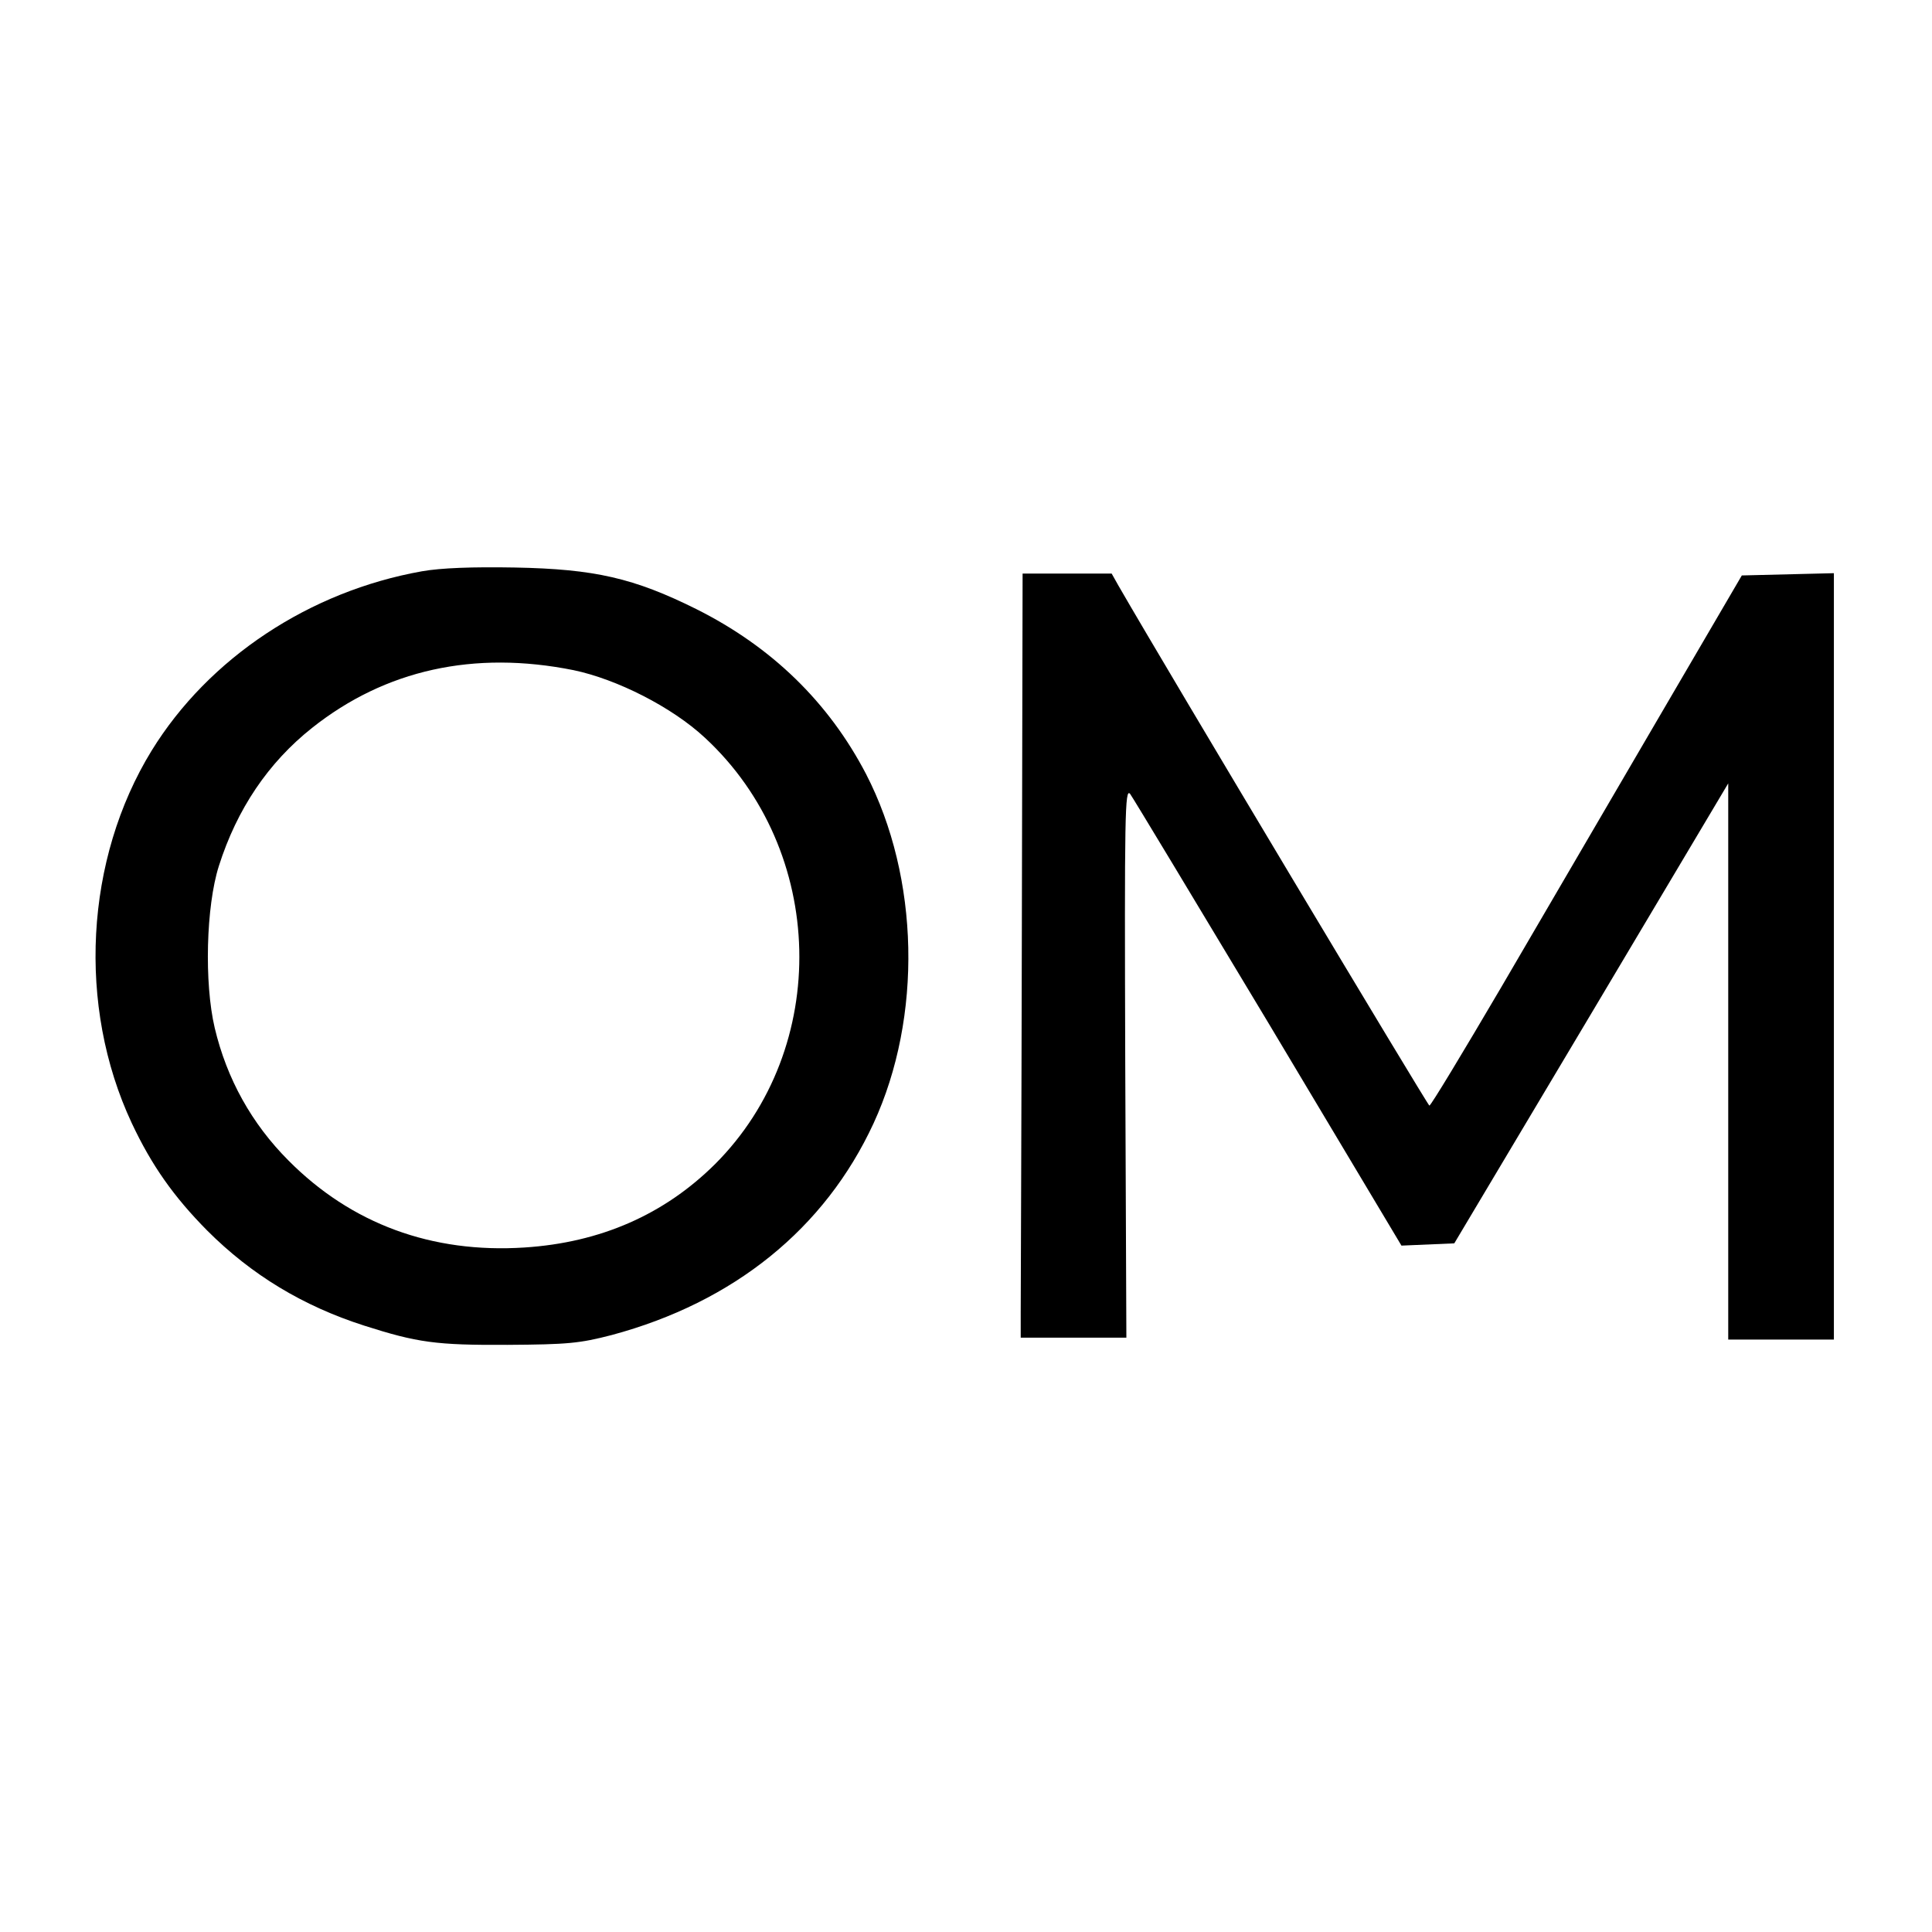
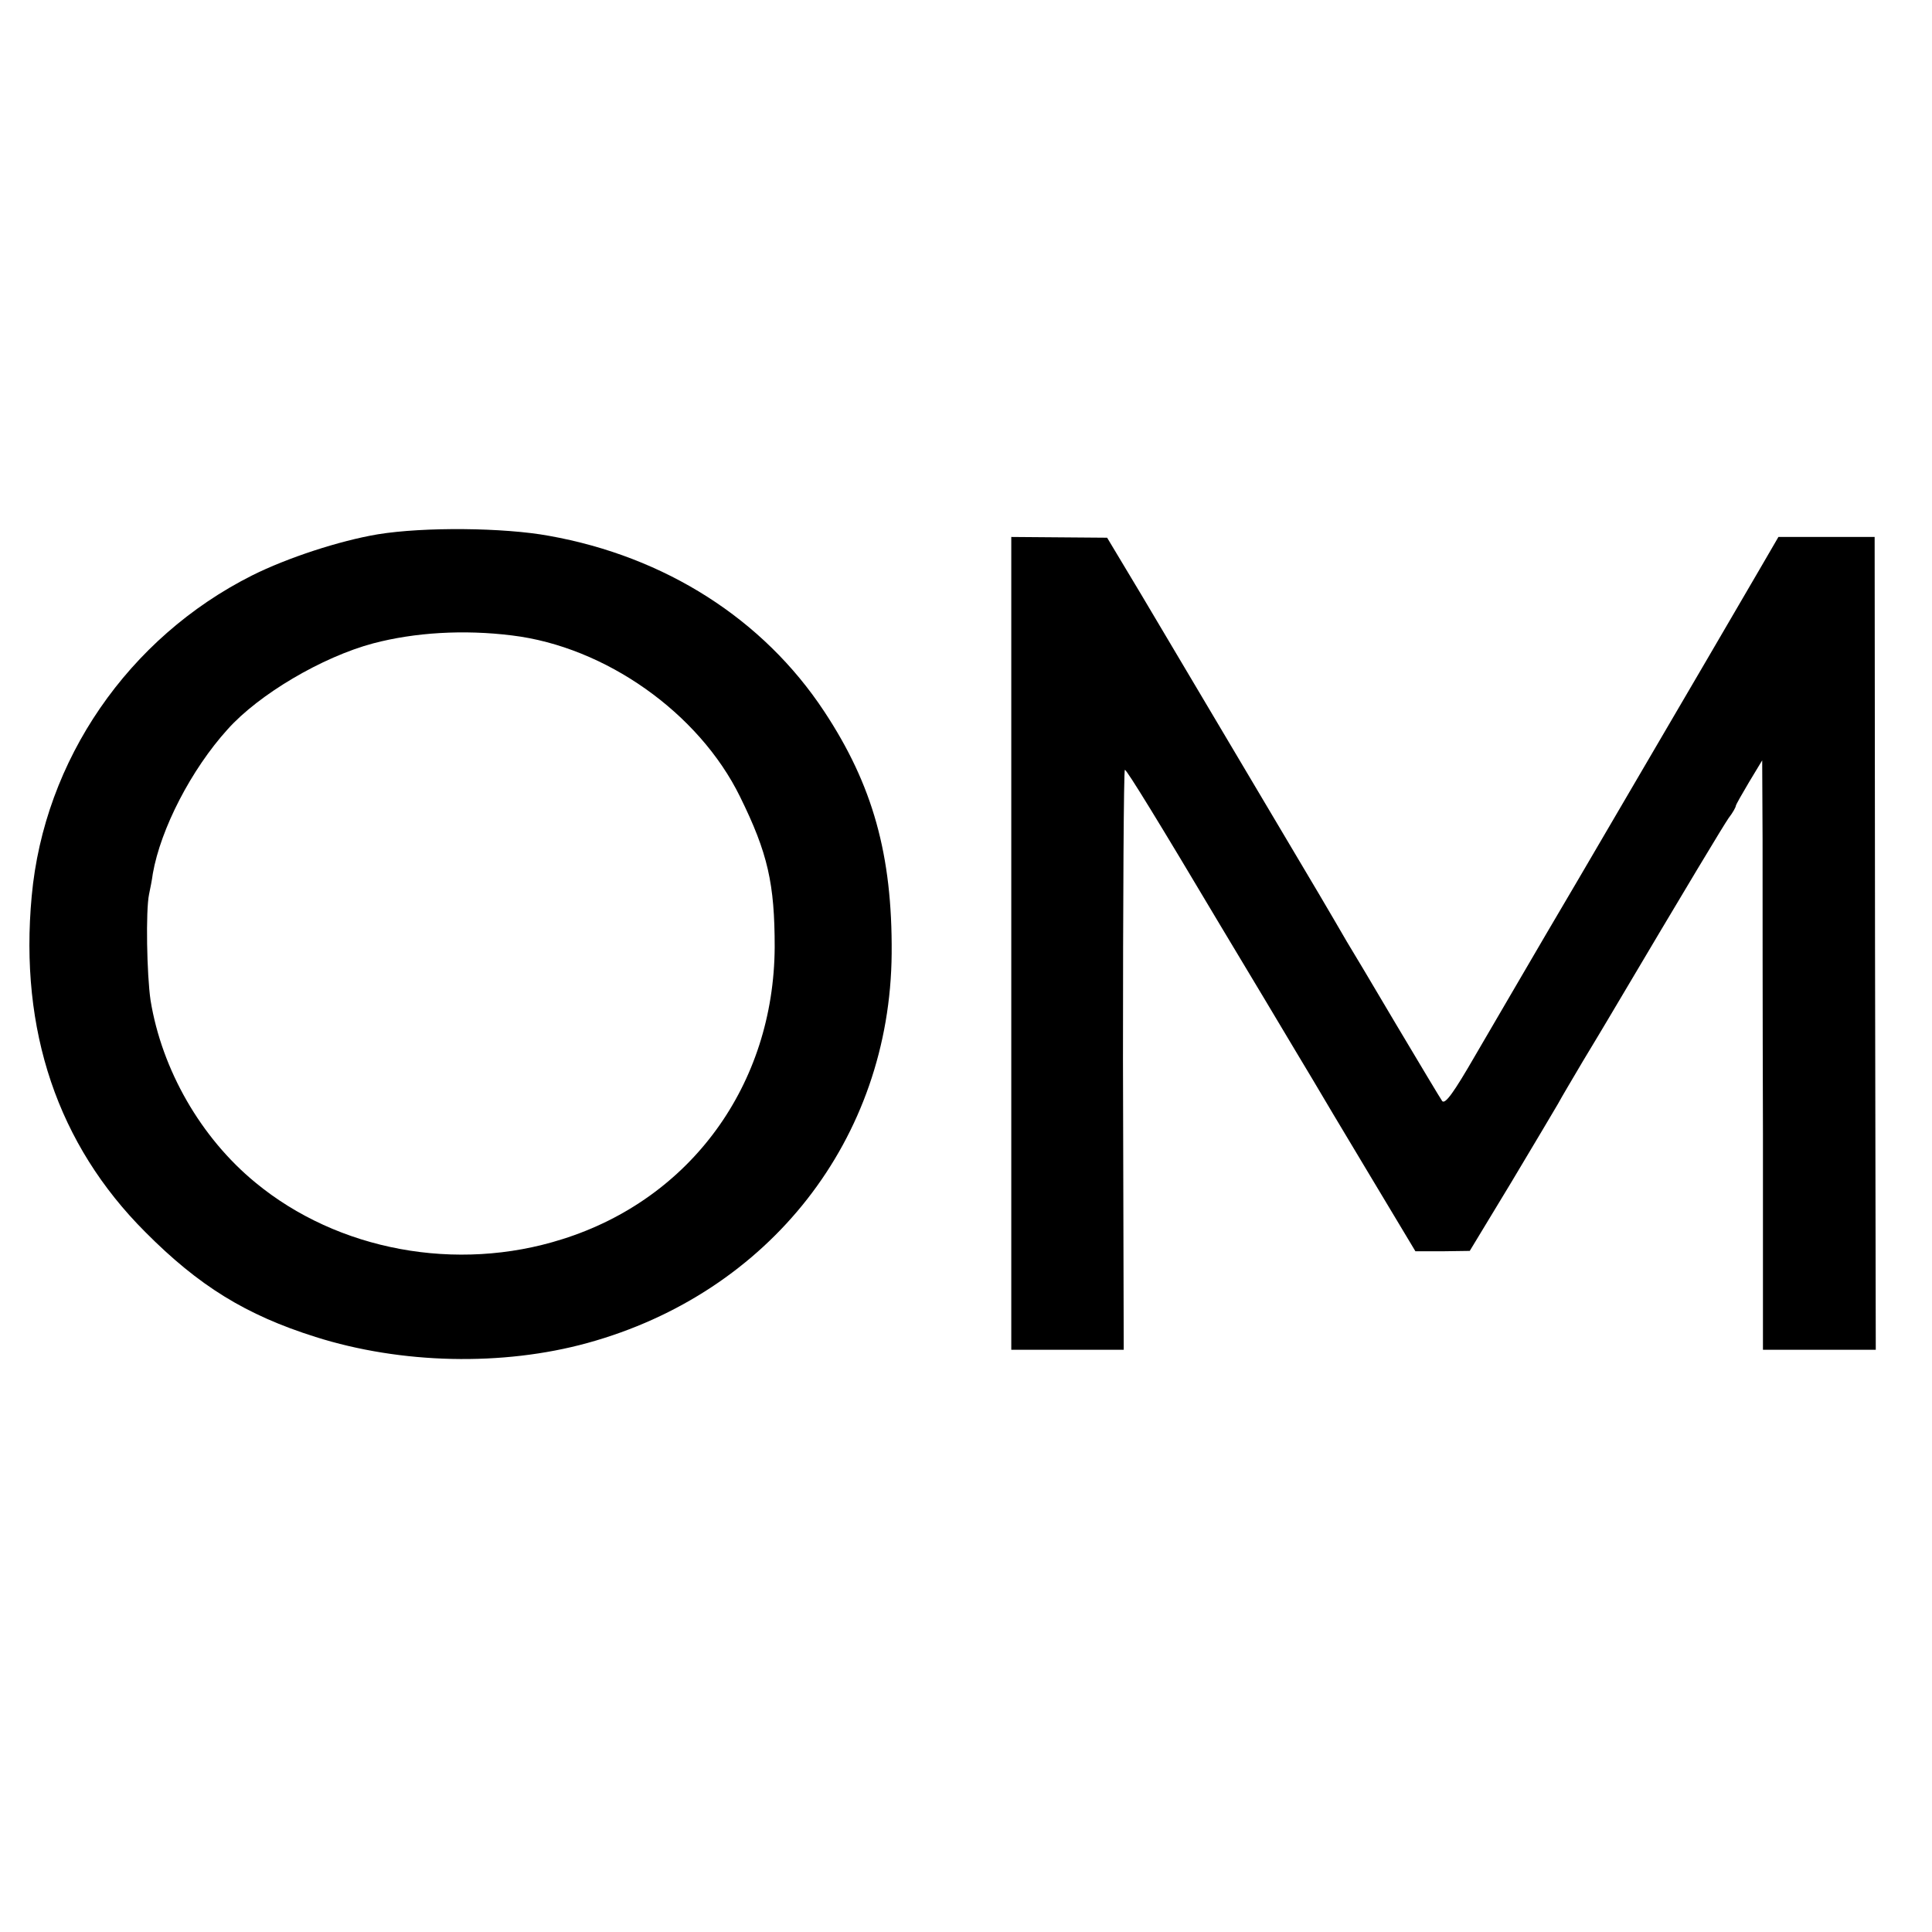
<svg xmlns="http://www.w3.org/2000/svg" version="1.0" width="512pt" height="512pt" viewBox="0 0 512 512" preserveAspectRatio="xMidYMid meet">
  <g transform="translate(0,512) scale(0.1,-0.1)" fill="#000000" stroke="none">
-     <path d="M1118 3606 c-298 -53 -565 -230 -716 -475 -177 -288 -198 -677 -53 -987 53 -113 112 -196 200 -285 118 -118 254 -200 416 -252 141 -45 190 -52 380 -51 160 1 191 4 276 26 324 87 565 282 694 561 130 282 122 651 -20 926 -99 190 -250 337 -450 437 -165 82 -269 106 -480 110 -113 2 -196 -1 -247 -10z m402 -262 c115 -24 261 -98 348 -179 323 -299 335 -822 27 -1130 -135 -134 -304 -208 -505 -221 -246 -16 -459 63 -625 230 -98 98 -164 217 -196 352 -28 119 -23 322 11 429 48 151 131 274 247 366 194 154 429 206 693 153z" />
-     <path d="M2708 2655 c-1 -520 -3 -975 -3 -1012 l0 -68 140 0 140 0 -3 730 c-2 658 -1 728 13 711 8 -11 173 -285 367 -608 l352 -589 70 3 70 3 363 609 363 610 0 -737 0 -737 140 0 140 0 0 1015 0 1016 -122 -3 -122 -3 -228 -390 c-125 -214 -310 -531 -410 -702 -101 -172 -186 -313 -190 -313 -4 0 -688 1142 -824 1378 l-18 32 -118 0 -118 0 -2 -945z" />
+     <path d="M1001 3704 c-101 -17 -239 -62 -333 -109 -328 -165 -551 -489 -584 -850 -33 -356 69 -658 301 -890 142 -143 267 -220 451 -278 227 -72 496 -78 721 -16 483 133 802 541 806 1032 2 261 -50 447 -179 642 -161 244 -421 410 -729 465 -120 22 -331 24 -454 4z m356 -268 c247 -30 495 -205 604 -427 74 -150 92 -231 92 -399 -2 -364 -222 -667 -563 -774 -280 -89 -595 -30 -813 150 -145 119 -248 299 -278 483 -10 68 -13 238 -4 281 3 14 8 39 10 55 21 119 102 276 198 382 83 93 251 192 386 228 110 29 240 37 368 21z" />
+     <path d="M2680 2620 l0 -1077 149 0 149 0 -2 768 c0 423 2 769 5 769 5 0 91 -140 254 -414 11 -18 65 -108 120 -200 55 -92 111 -186 125 -209 14 -24 80 -135 148 -248 l123 -205 72 0 72 1 109 180 c59 99 116 194 125 210 9 17 39 67 66 113 28 46 57 95 66 110 221 373 305 512 320 534 11 14 19 29 19 32 0 3 16 31 35 63 l35 58 1 -210 c0 -115 0 -467 1 -781 l0 -571 150 0 149 0 -2 1077 -1 1077 -128 0 -127 0 -50 -86 c-53 -91 -165 -283 -483 -826 -107 -181 -228 -390 -271 -463 -56 -97 -79 -129 -87 -120 -5 7 -60 99 -122 203 -62 105 -121 204 -131 220 -10 17 -24 41 -32 55 -12 22 -203 342 -513 865 l-90 150 -127 1 -127 1 0 -1077z" />
  </g>
</svg>
